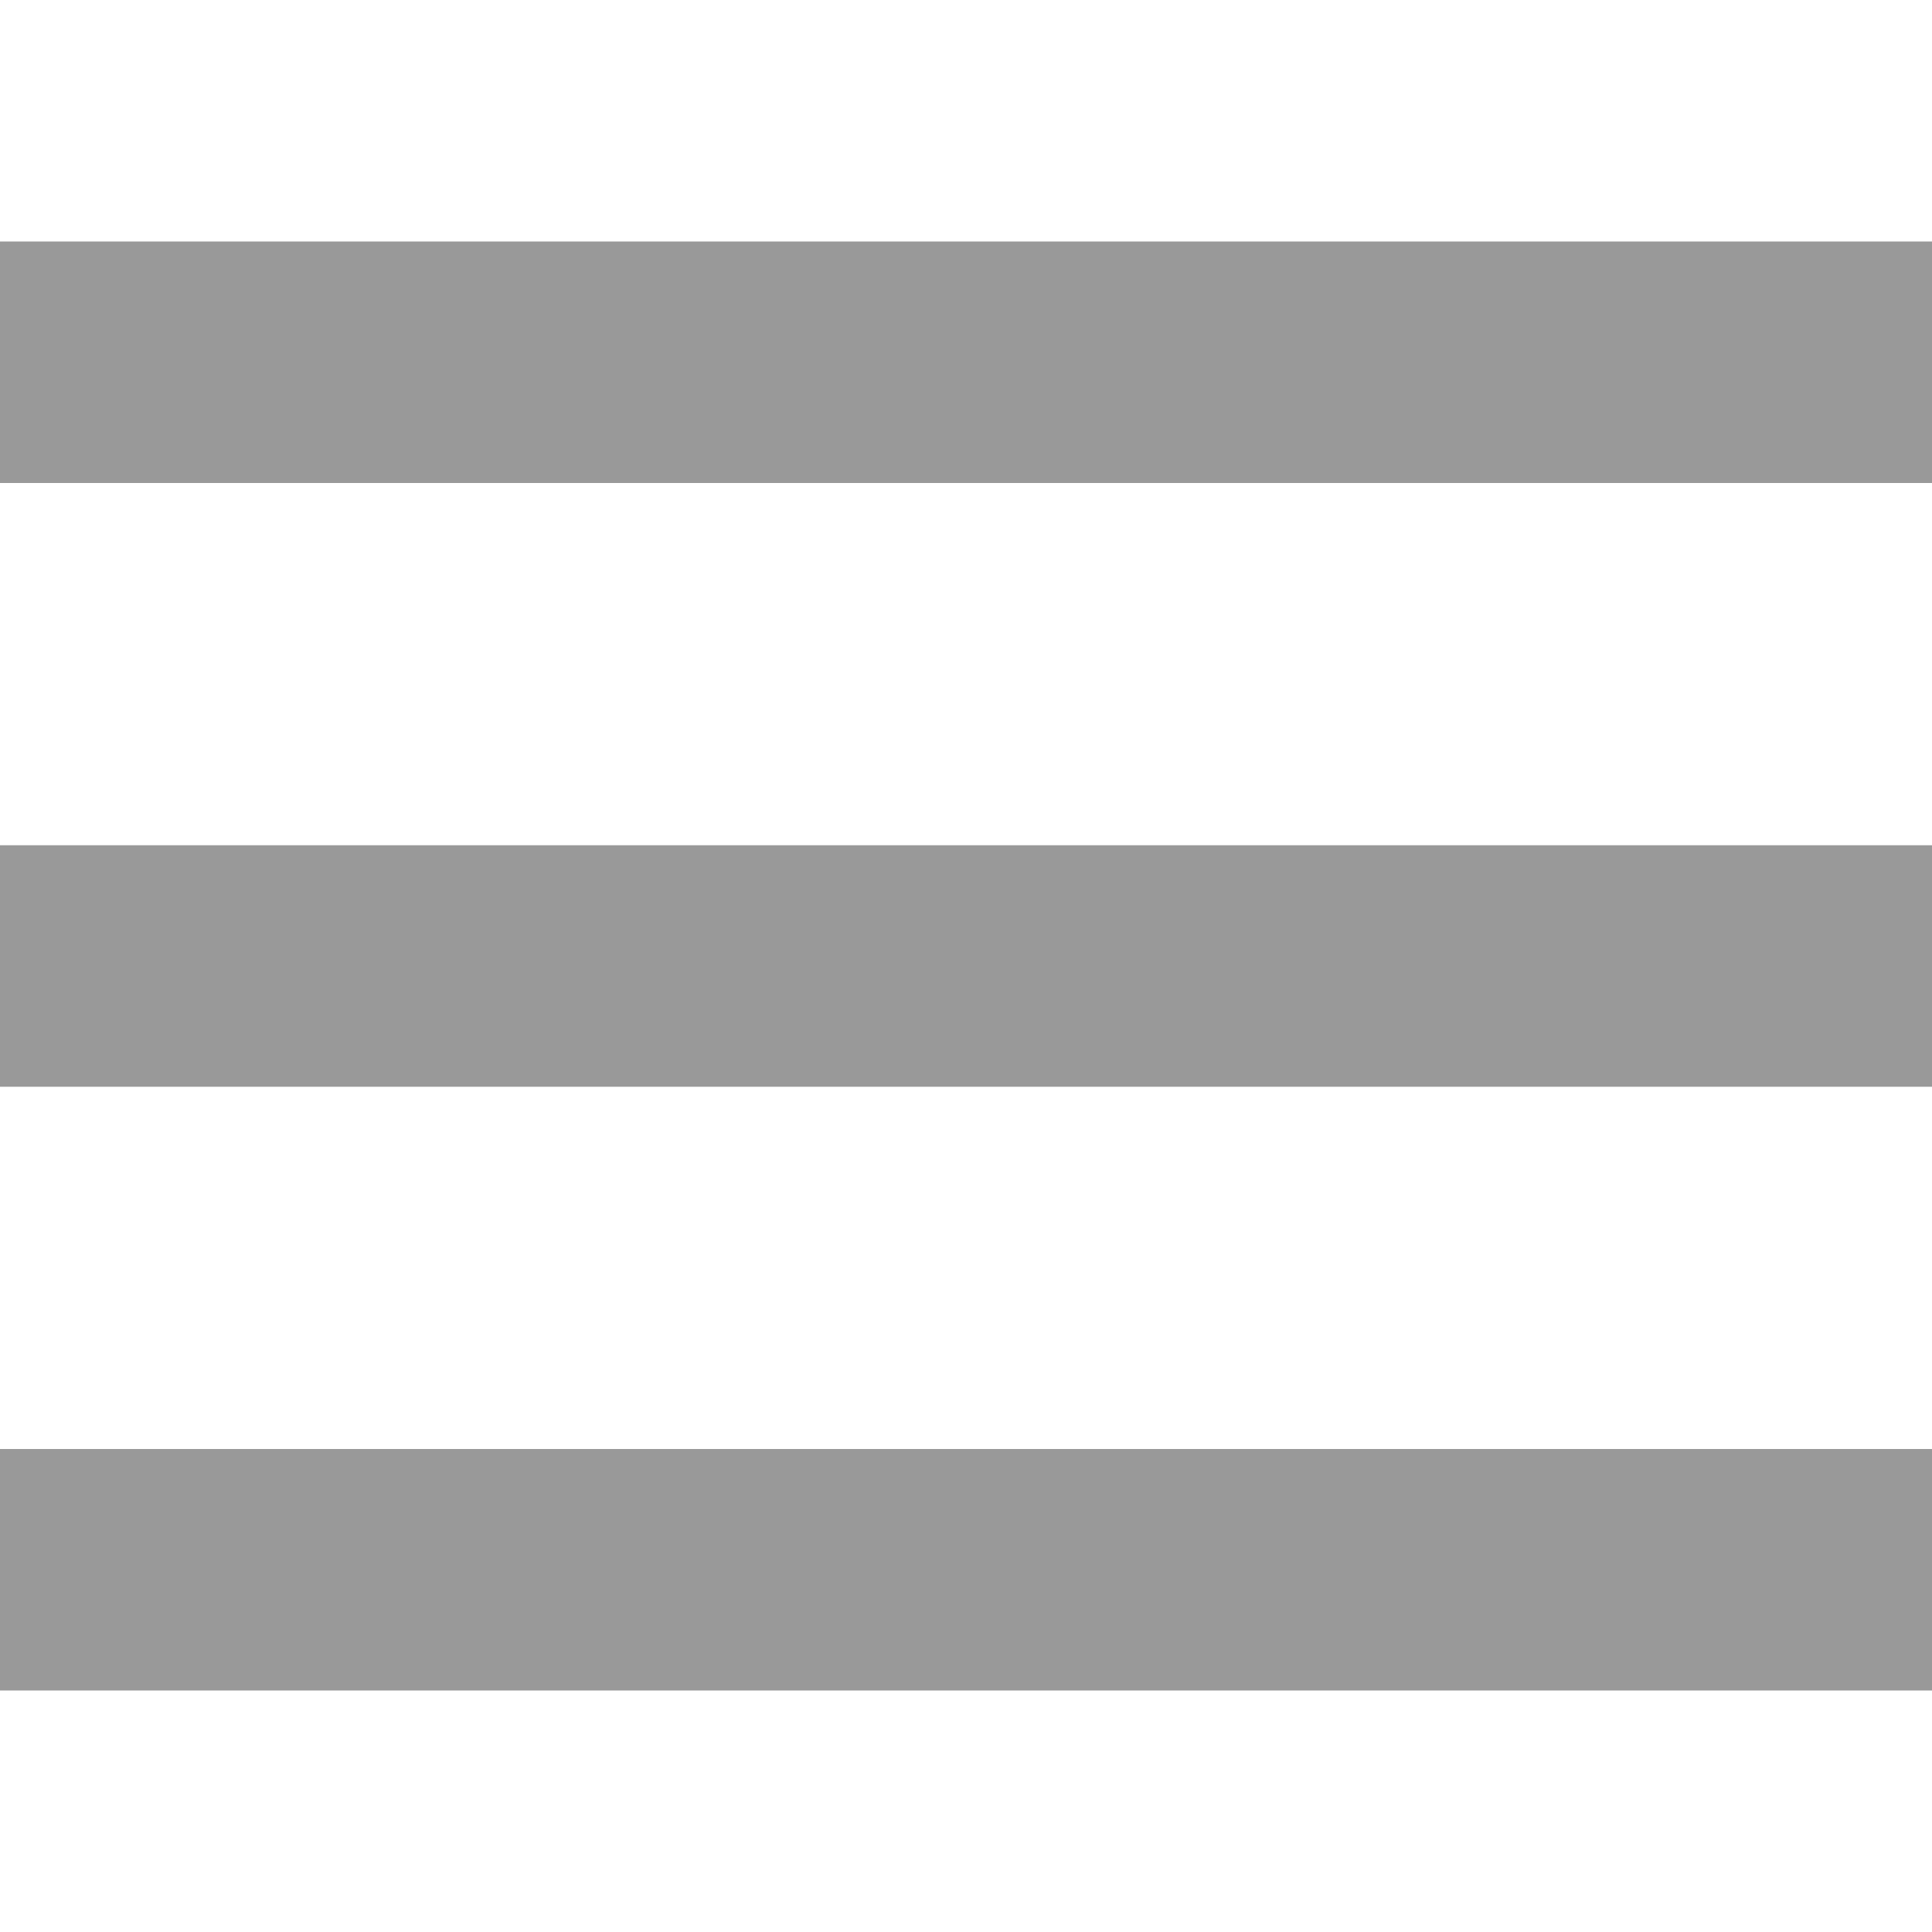
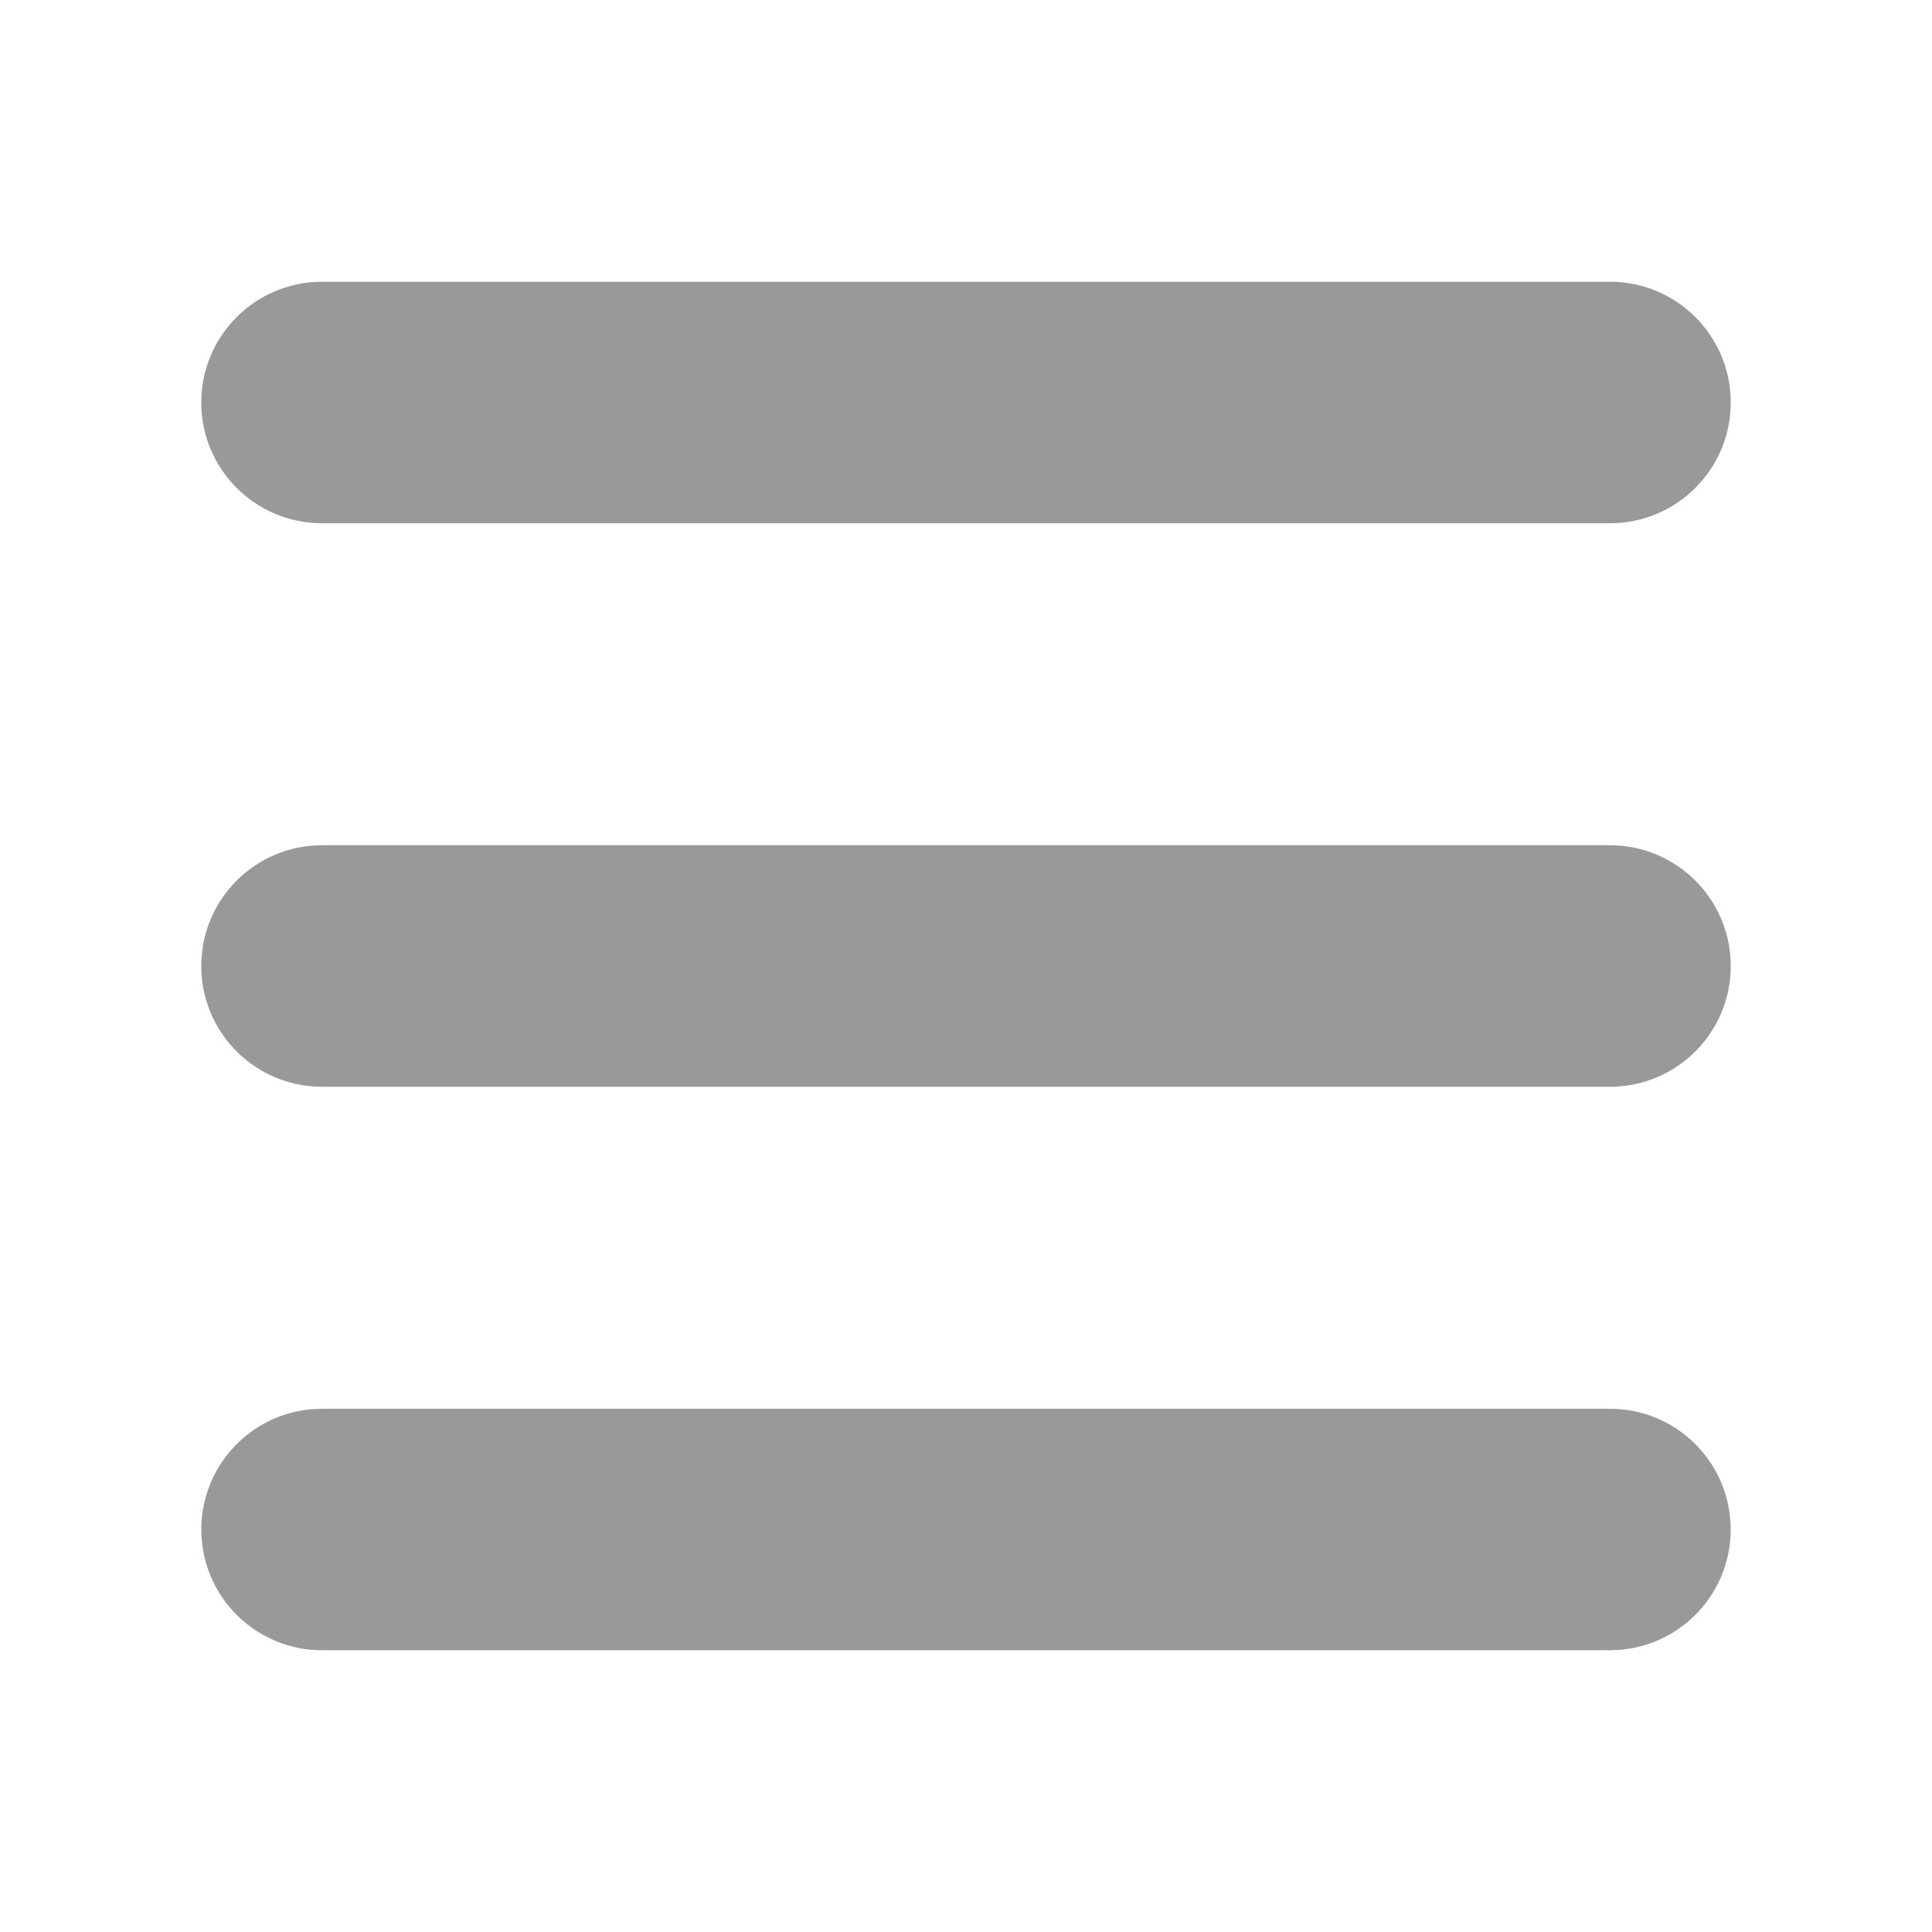
- <svg xmlns="http://www.w3.org/2000/svg" viewBox="0 0 32 32">
-   <path fill="#999" stroke="none" d="M 0 18 L 32 18 L 32 14 L 0 14 Z" />
-   <path fill="#999" stroke="none" d="M 0 8 L 32 8 L 32 4 L 0 4 Z" />
-   <path fill="#999" stroke="none" d="M 0 28 L 32 28 L 32 24 L 0 24 Z" />
+ <svg xmlns="http://www.w3.org/2000/svg" width="24" height="24">
+   <g fill-rule="nonzero" fill="none">
+     <path d="M24 0H0v24h24z" />
+     <path d="M20 17.5a1.5 1.5 0 0 1 .144 2.993L20 20.5H4a1.5 1.5 0 0 1-.144-2.993L4 17.5h16Zm0-7a1.5 1.5 0 0 1 0 3H4a1.5 1.5 0 0 1 0-3h16Zm0-7a1.5 1.5 0 0 1 0 3H4a1.5 1.5 0 1 1 0-3h16Z" fill="#999999FF" />
+   </g>
</svg>
